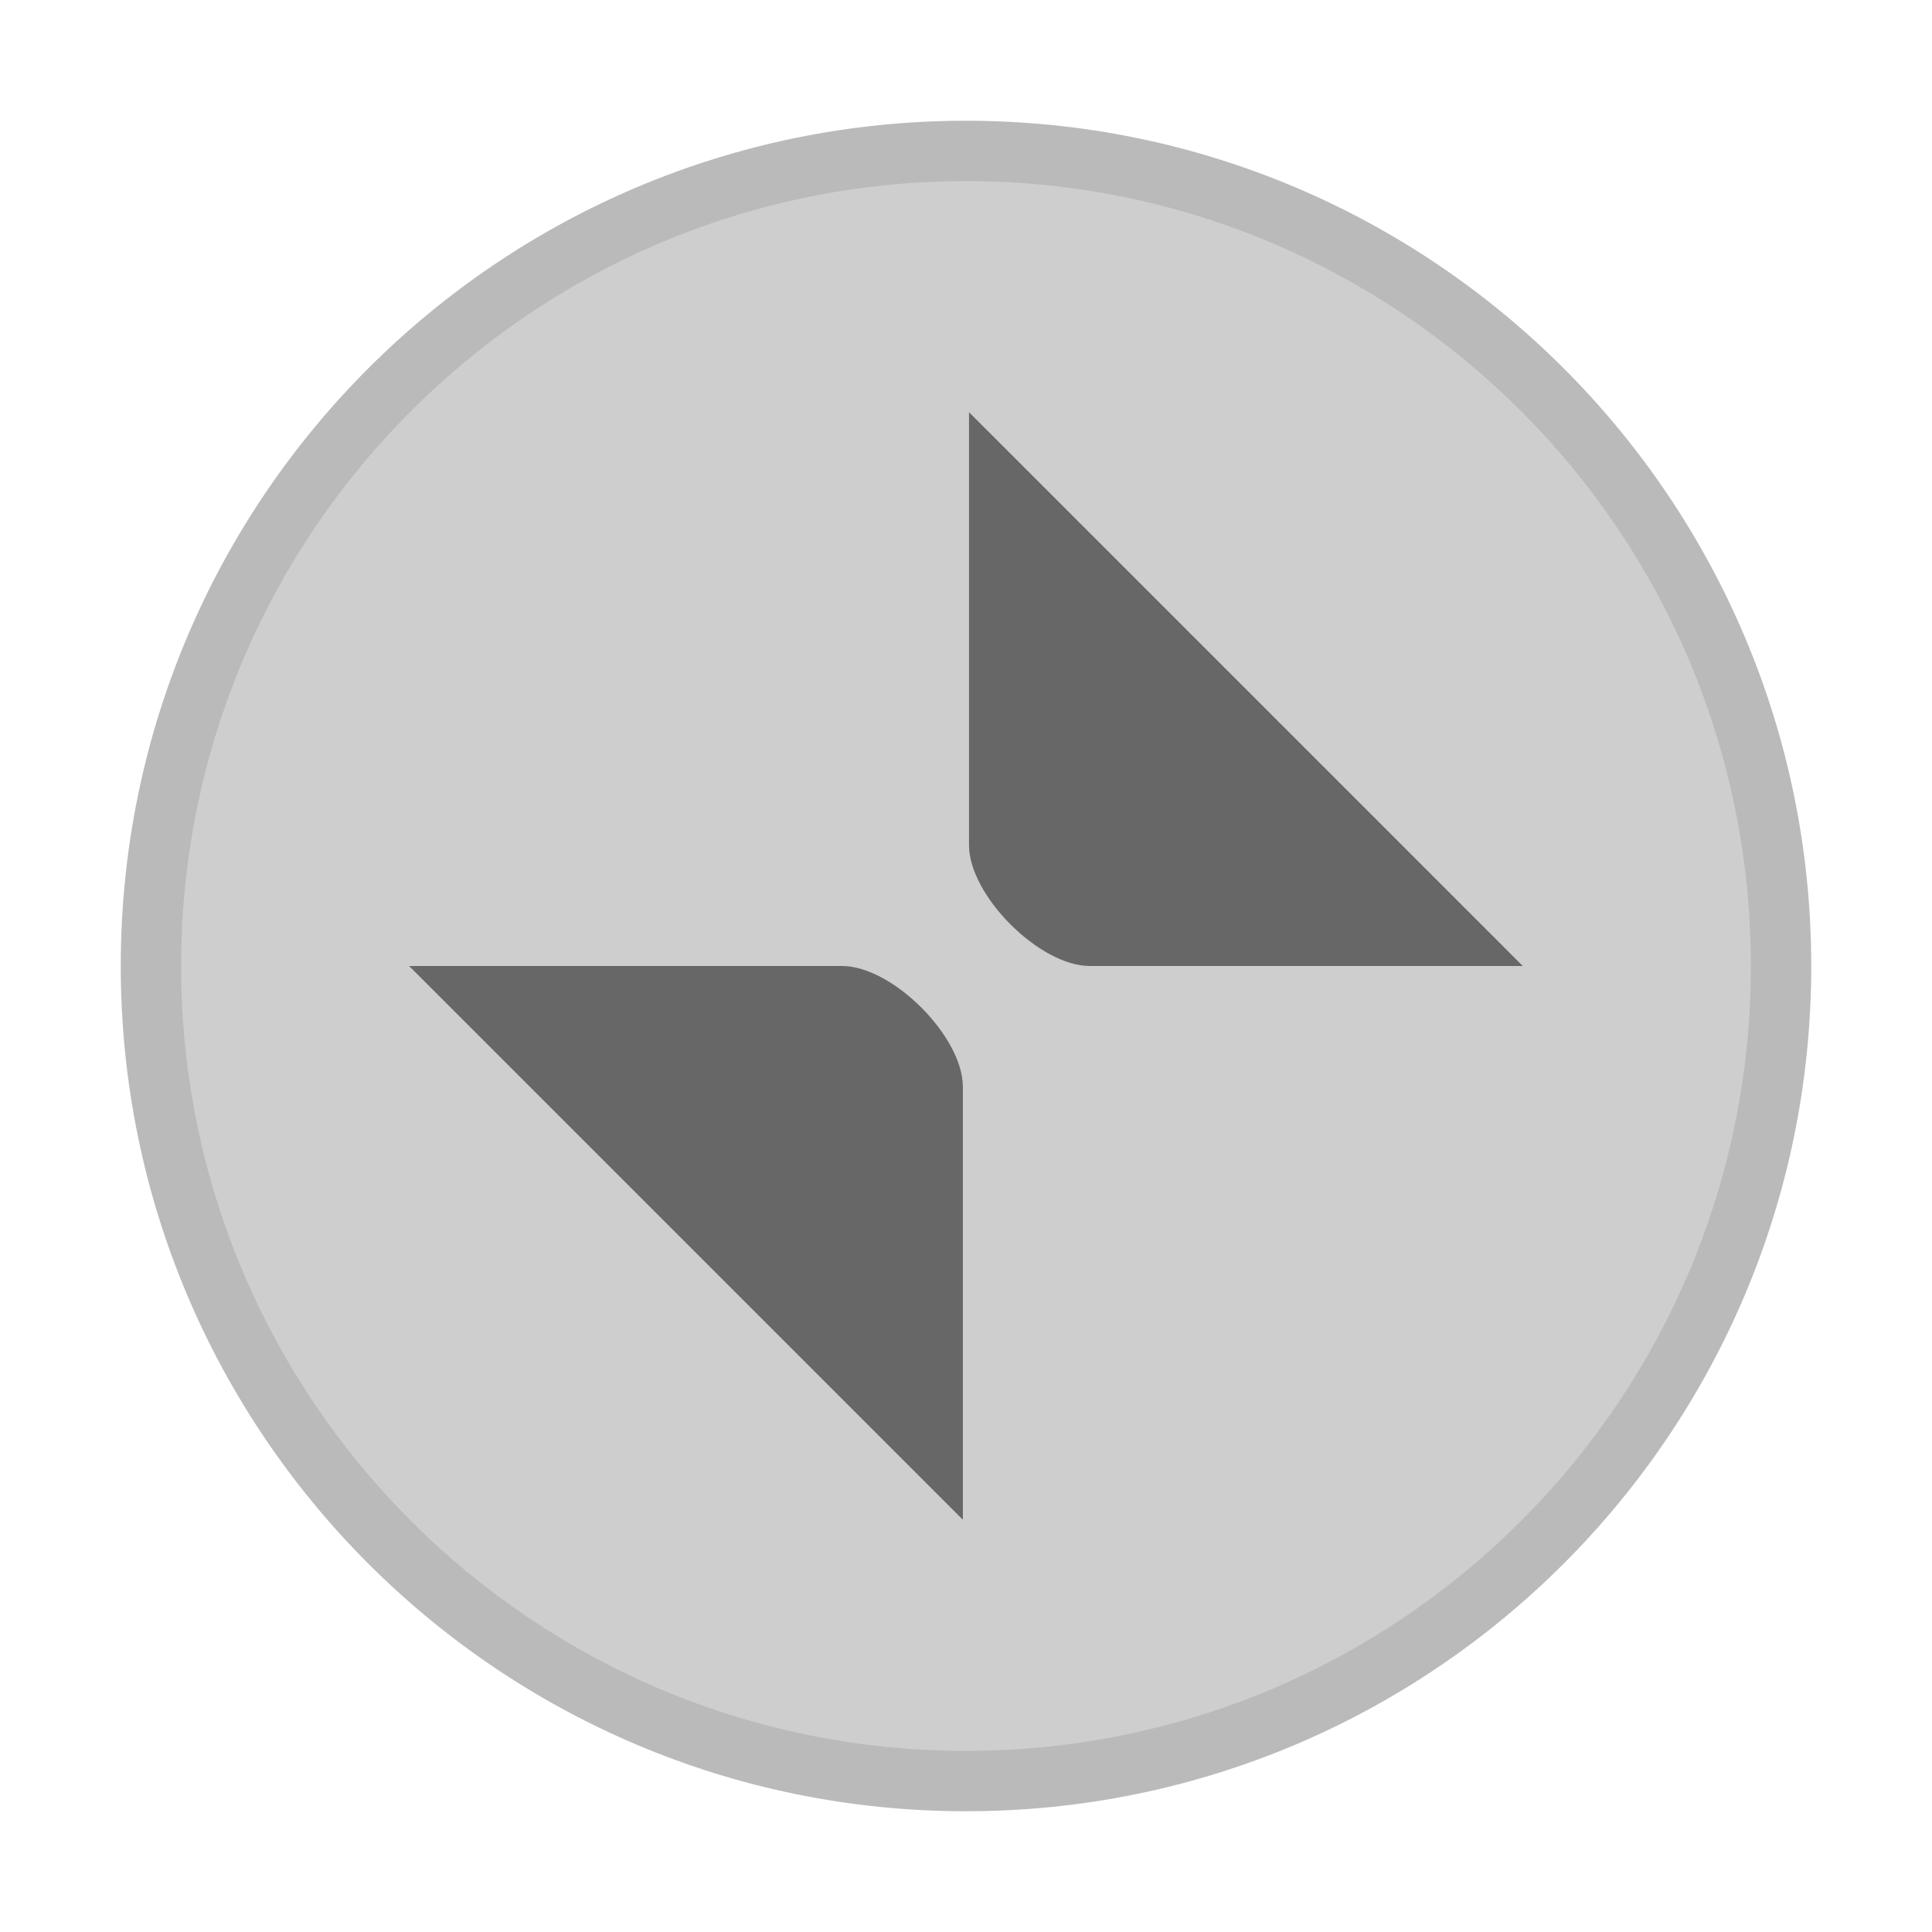
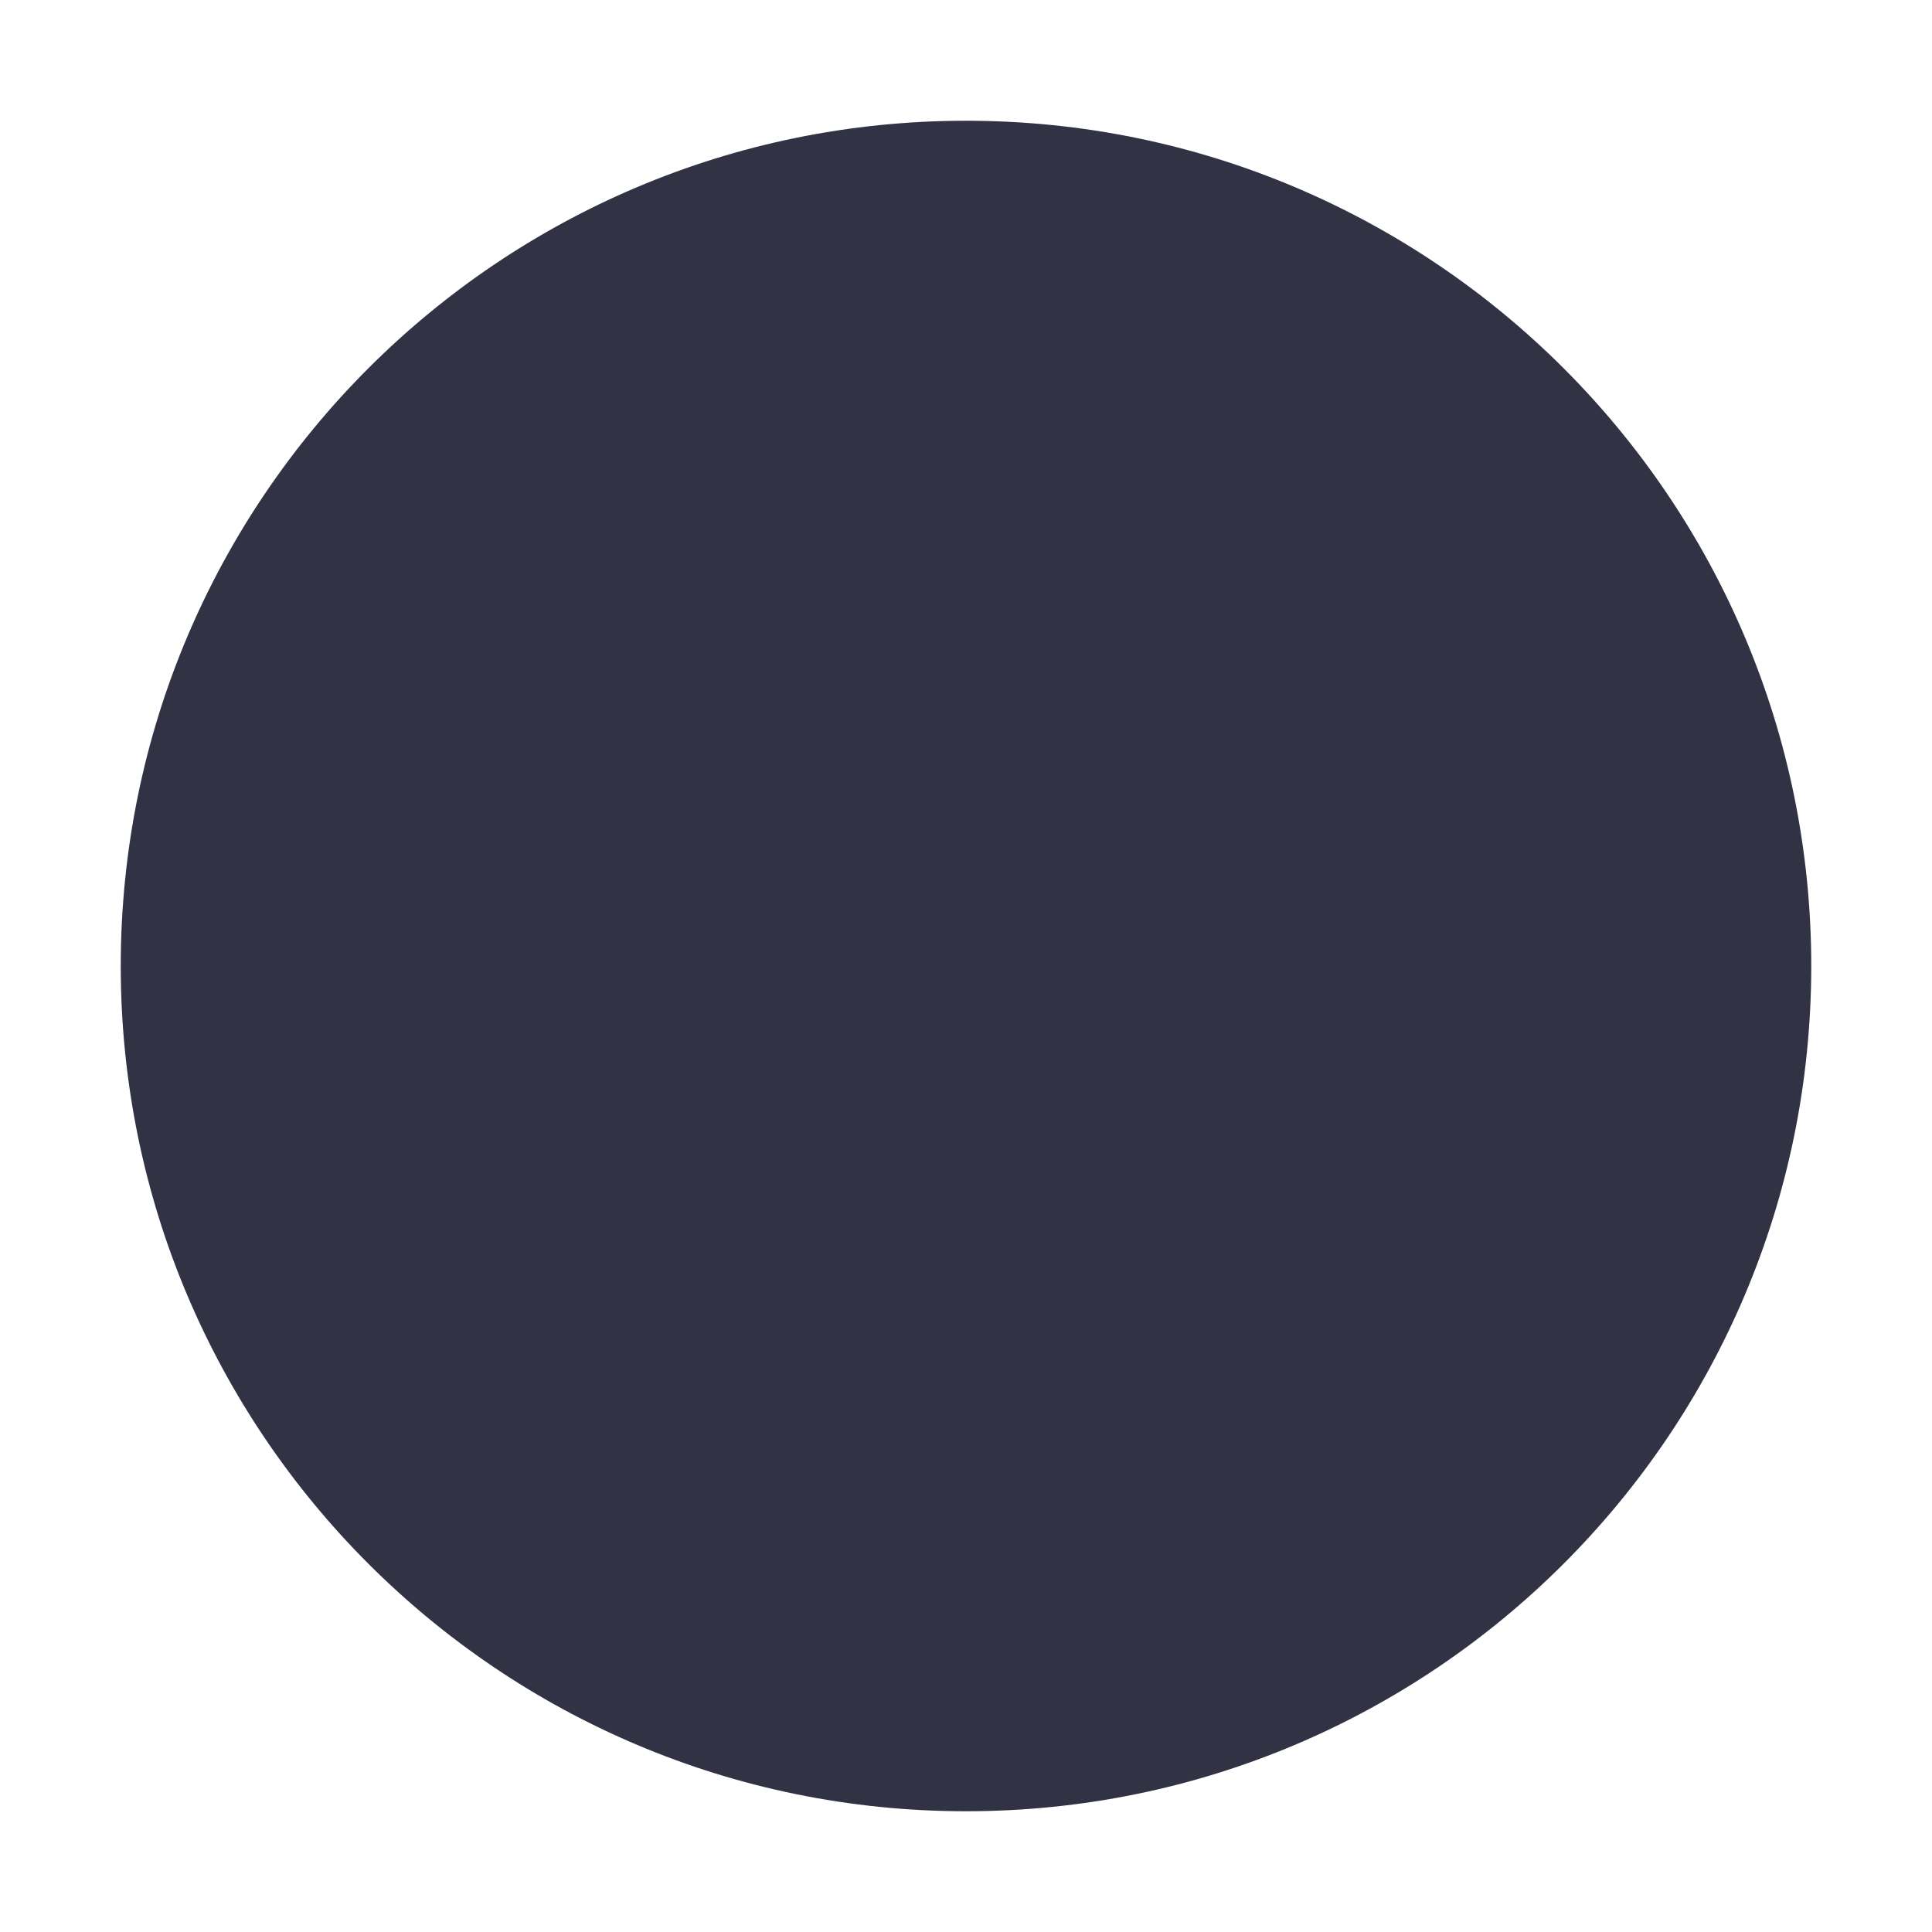
<svg xmlns="http://www.w3.org/2000/svg" width="16" height="16" version="1.1">
  <g id="titlebutton-minimize-backdrop" transform="translate(-253 268.64)">
    <rect x="253" y="-268.64" width="16" height="16" ry="1.6931e-5" opacity="0" stroke-width=".474" style="paint-order:markers stroke fill" />
    <g transform="translate(254,-267.64)" enable-background="new">
      <g transform="translate(-5,-1033.4)" fill-rule="evenodd">
-         <path d="m12 1047.4c3.866 0 7-3.134 7-7s-3.134-7-7-7c-3.866 0-7 3.134-7 7s3.134 7 7 7" fill="#bababa" />
-         <path d="m12 1046.9c3.59 0 6.5-2.91 6.5-6.5 0-3.59-2.91-6.5-6.5-6.5-3.59 0-6.5 2.91-6.5 6.5 0 3.59 2.91 6.5 6.5 6.5" fill="#cecece" />
+         <path d="m12 1047.4c3.866 0 7-3.134 7-7s-3.134-7-7-7c-3.866 0-7 3.134-7 7s3.134 7 7 7" fill="#313244" />
      </g>
    </g>
  </g>
-   <path d="m8.025 3.414v3.586c0 0.416 0.584 1 1 1h3.586zm-4.637 4.586 4.586 4.586v-3.586c0-0.416-0.584-1-1-1z" opacity=".5" stroke-width="3.78" />
</svg>
